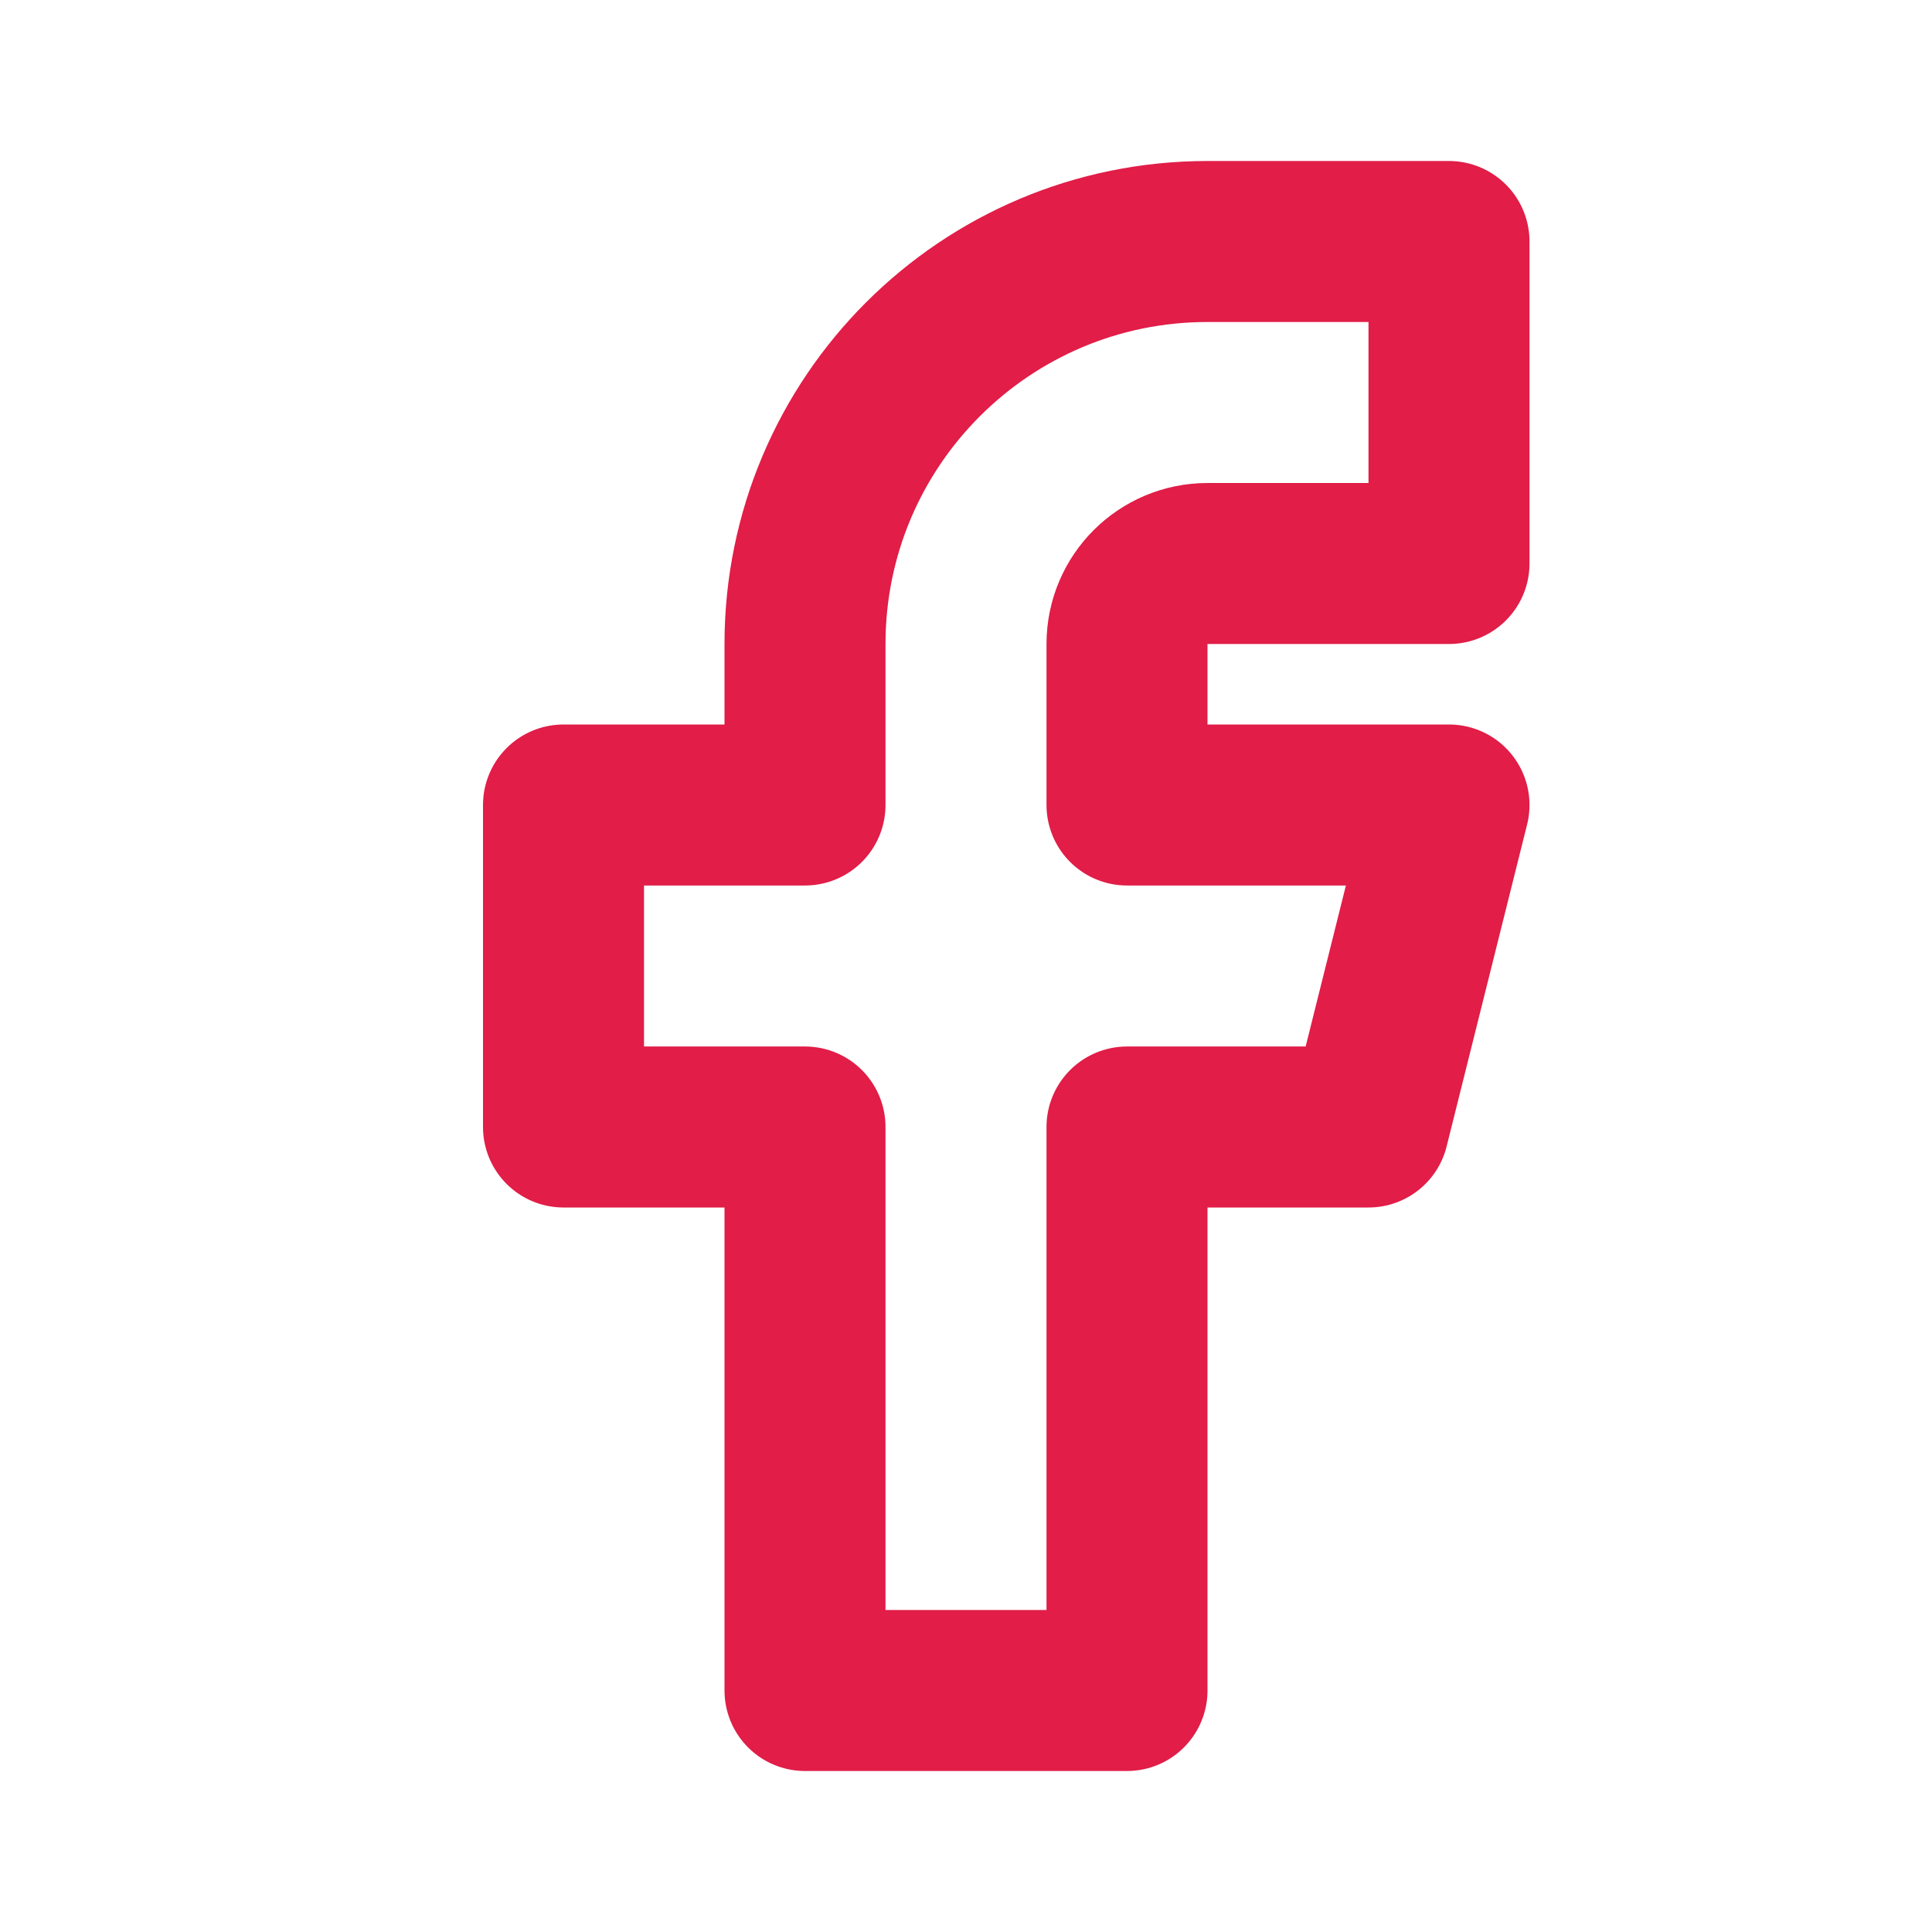
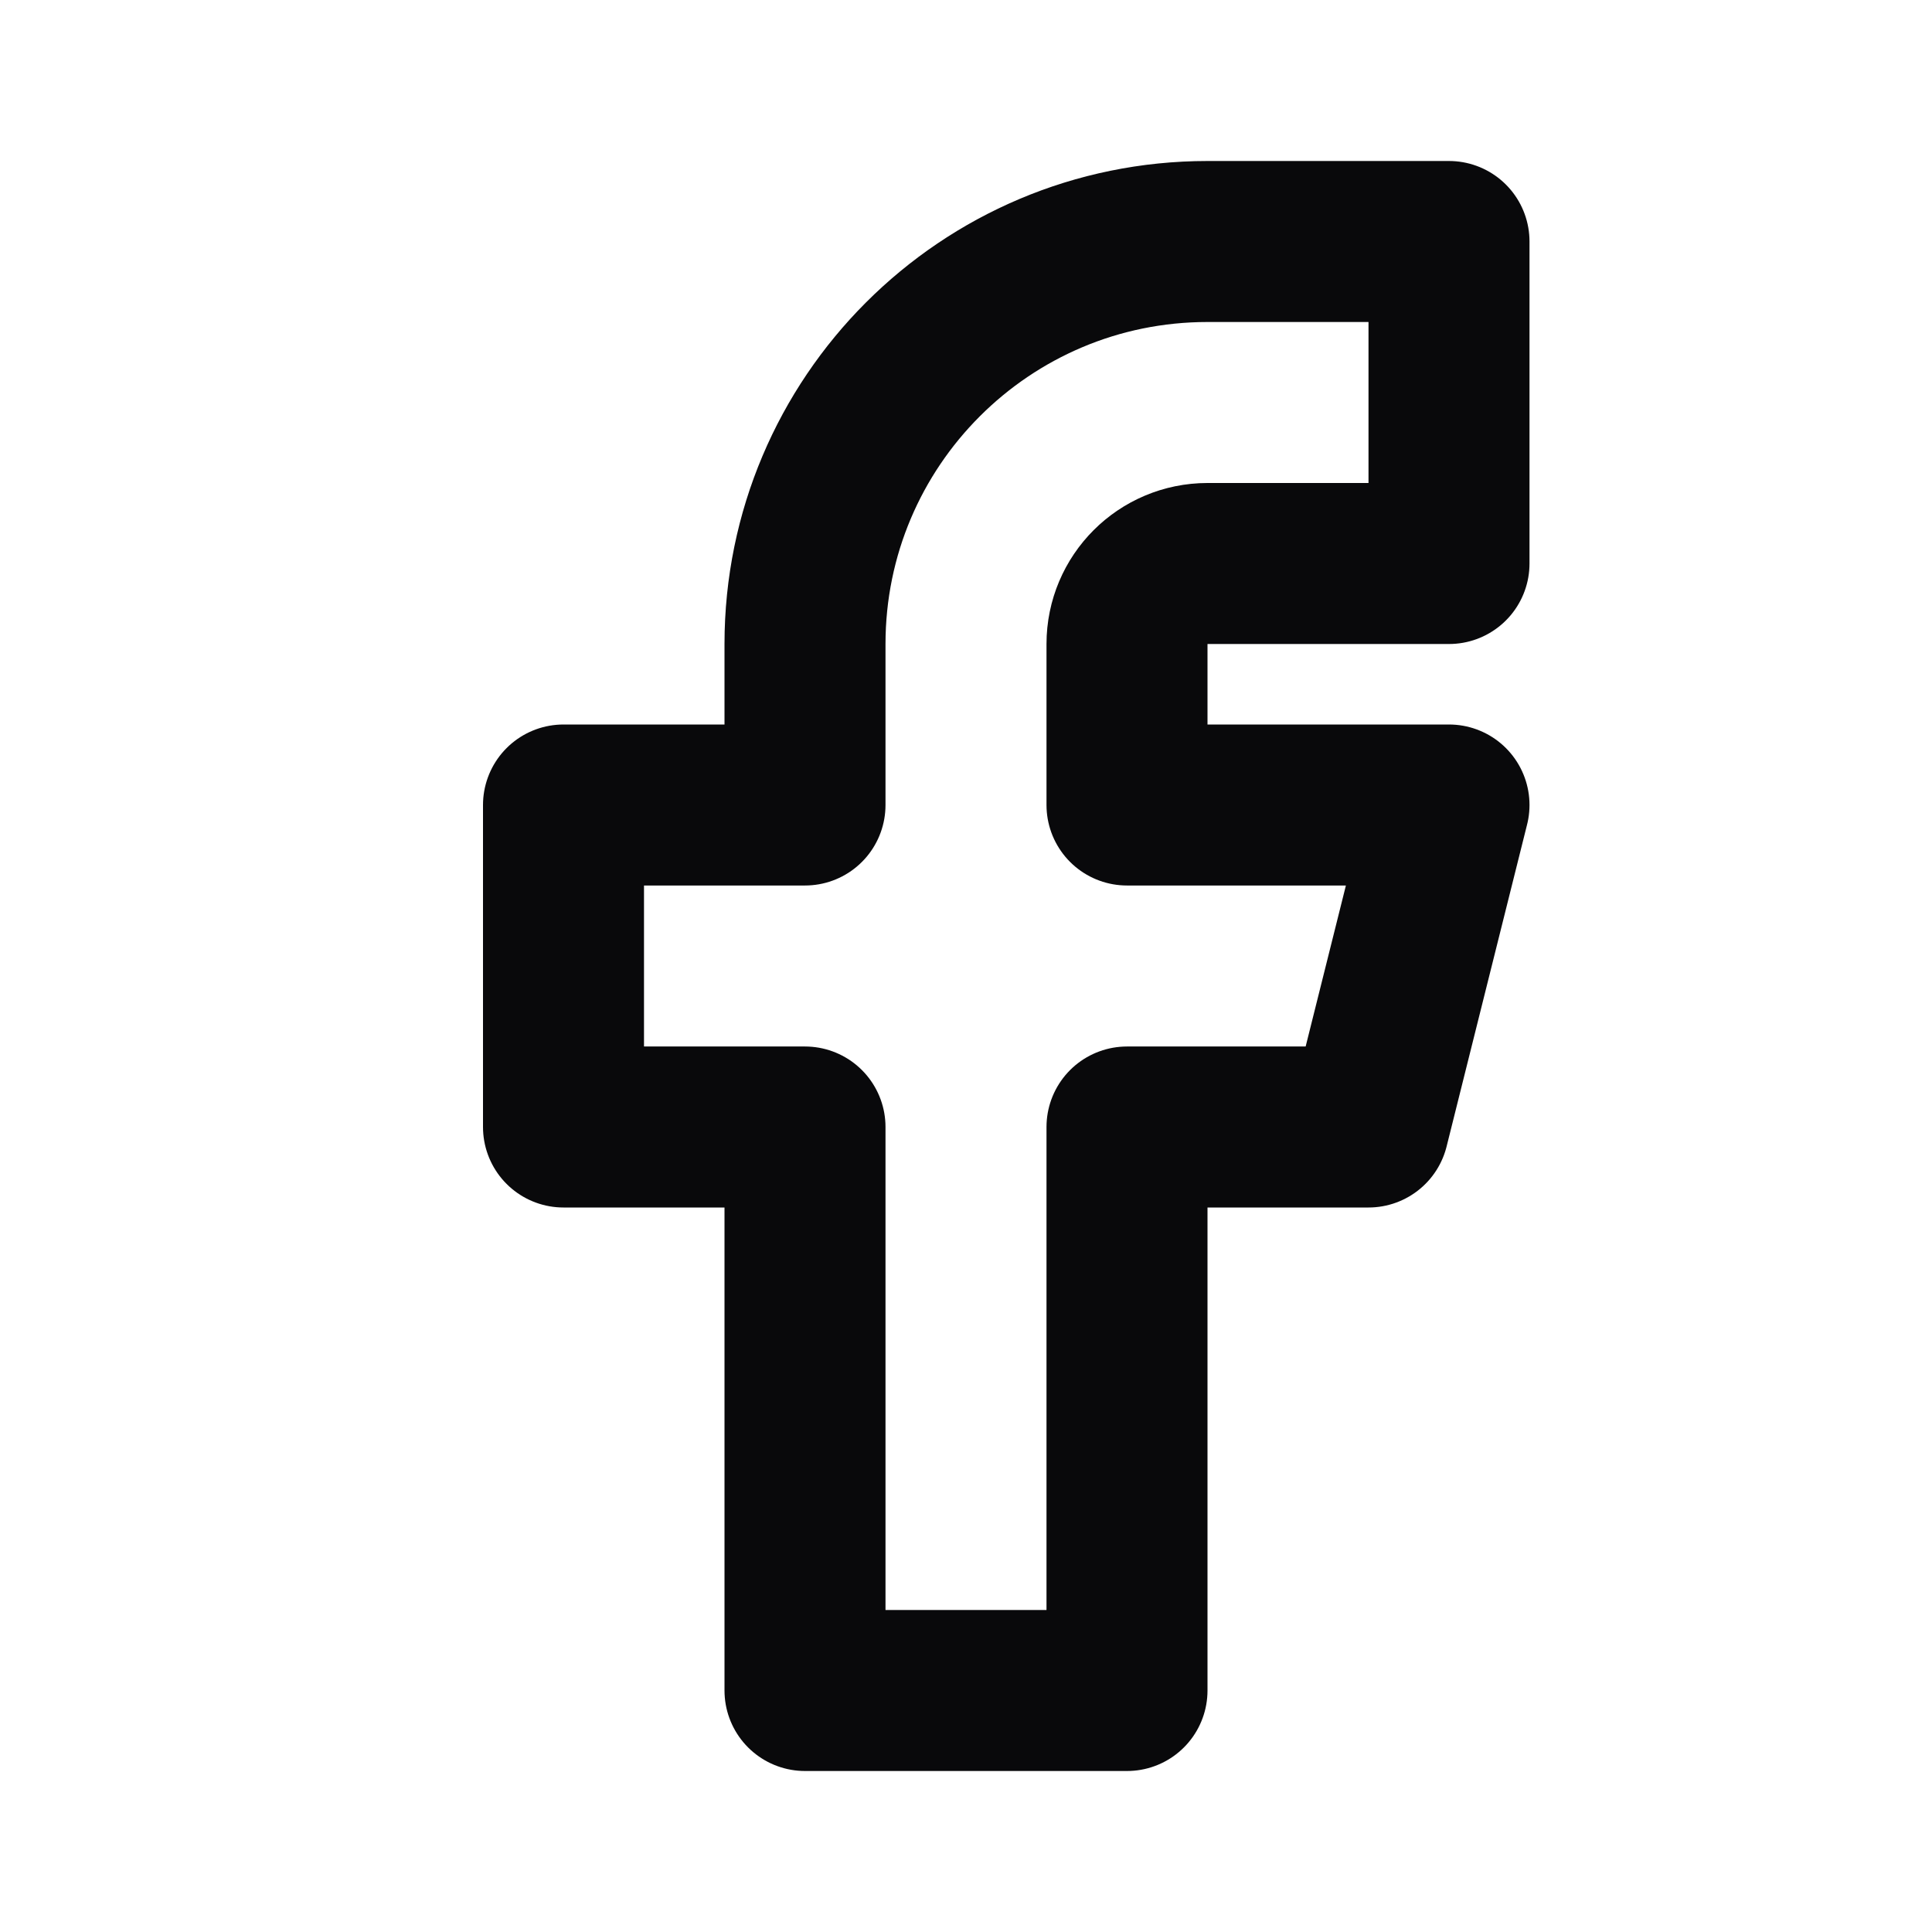
- <svg xmlns="http://www.w3.org/2000/svg" width="24" height="24" viewBox="0 0 24 24" fill="none" stroke="#E11D48" stroke-width="2" stroke-linecap="round" stroke-linejoin="round" class="icon icon-tabler icons-tabler-outline icon-tabler-brand-facebook">
+ <svg xmlns="http://www.w3.org/2000/svg" width="24" height="24" viewBox="0 0 24 24" fill="none" stroke="#09090B" stroke-width="2" stroke-linecap="round" stroke-linejoin="round" class="icon icon-tabler icons-tabler-outline icon-tabler-brand-facebook">
  <path stroke="none" d="M0 0h24v24H0z" fill="none" />
  <path d="M7 10v4h3v7h4v-7h3l1 -4h-4v-2a1 1 0 0 1 1 -1h3v-4h-3a5 5 0 0 0 -5 5v2h-3" />
</svg>
